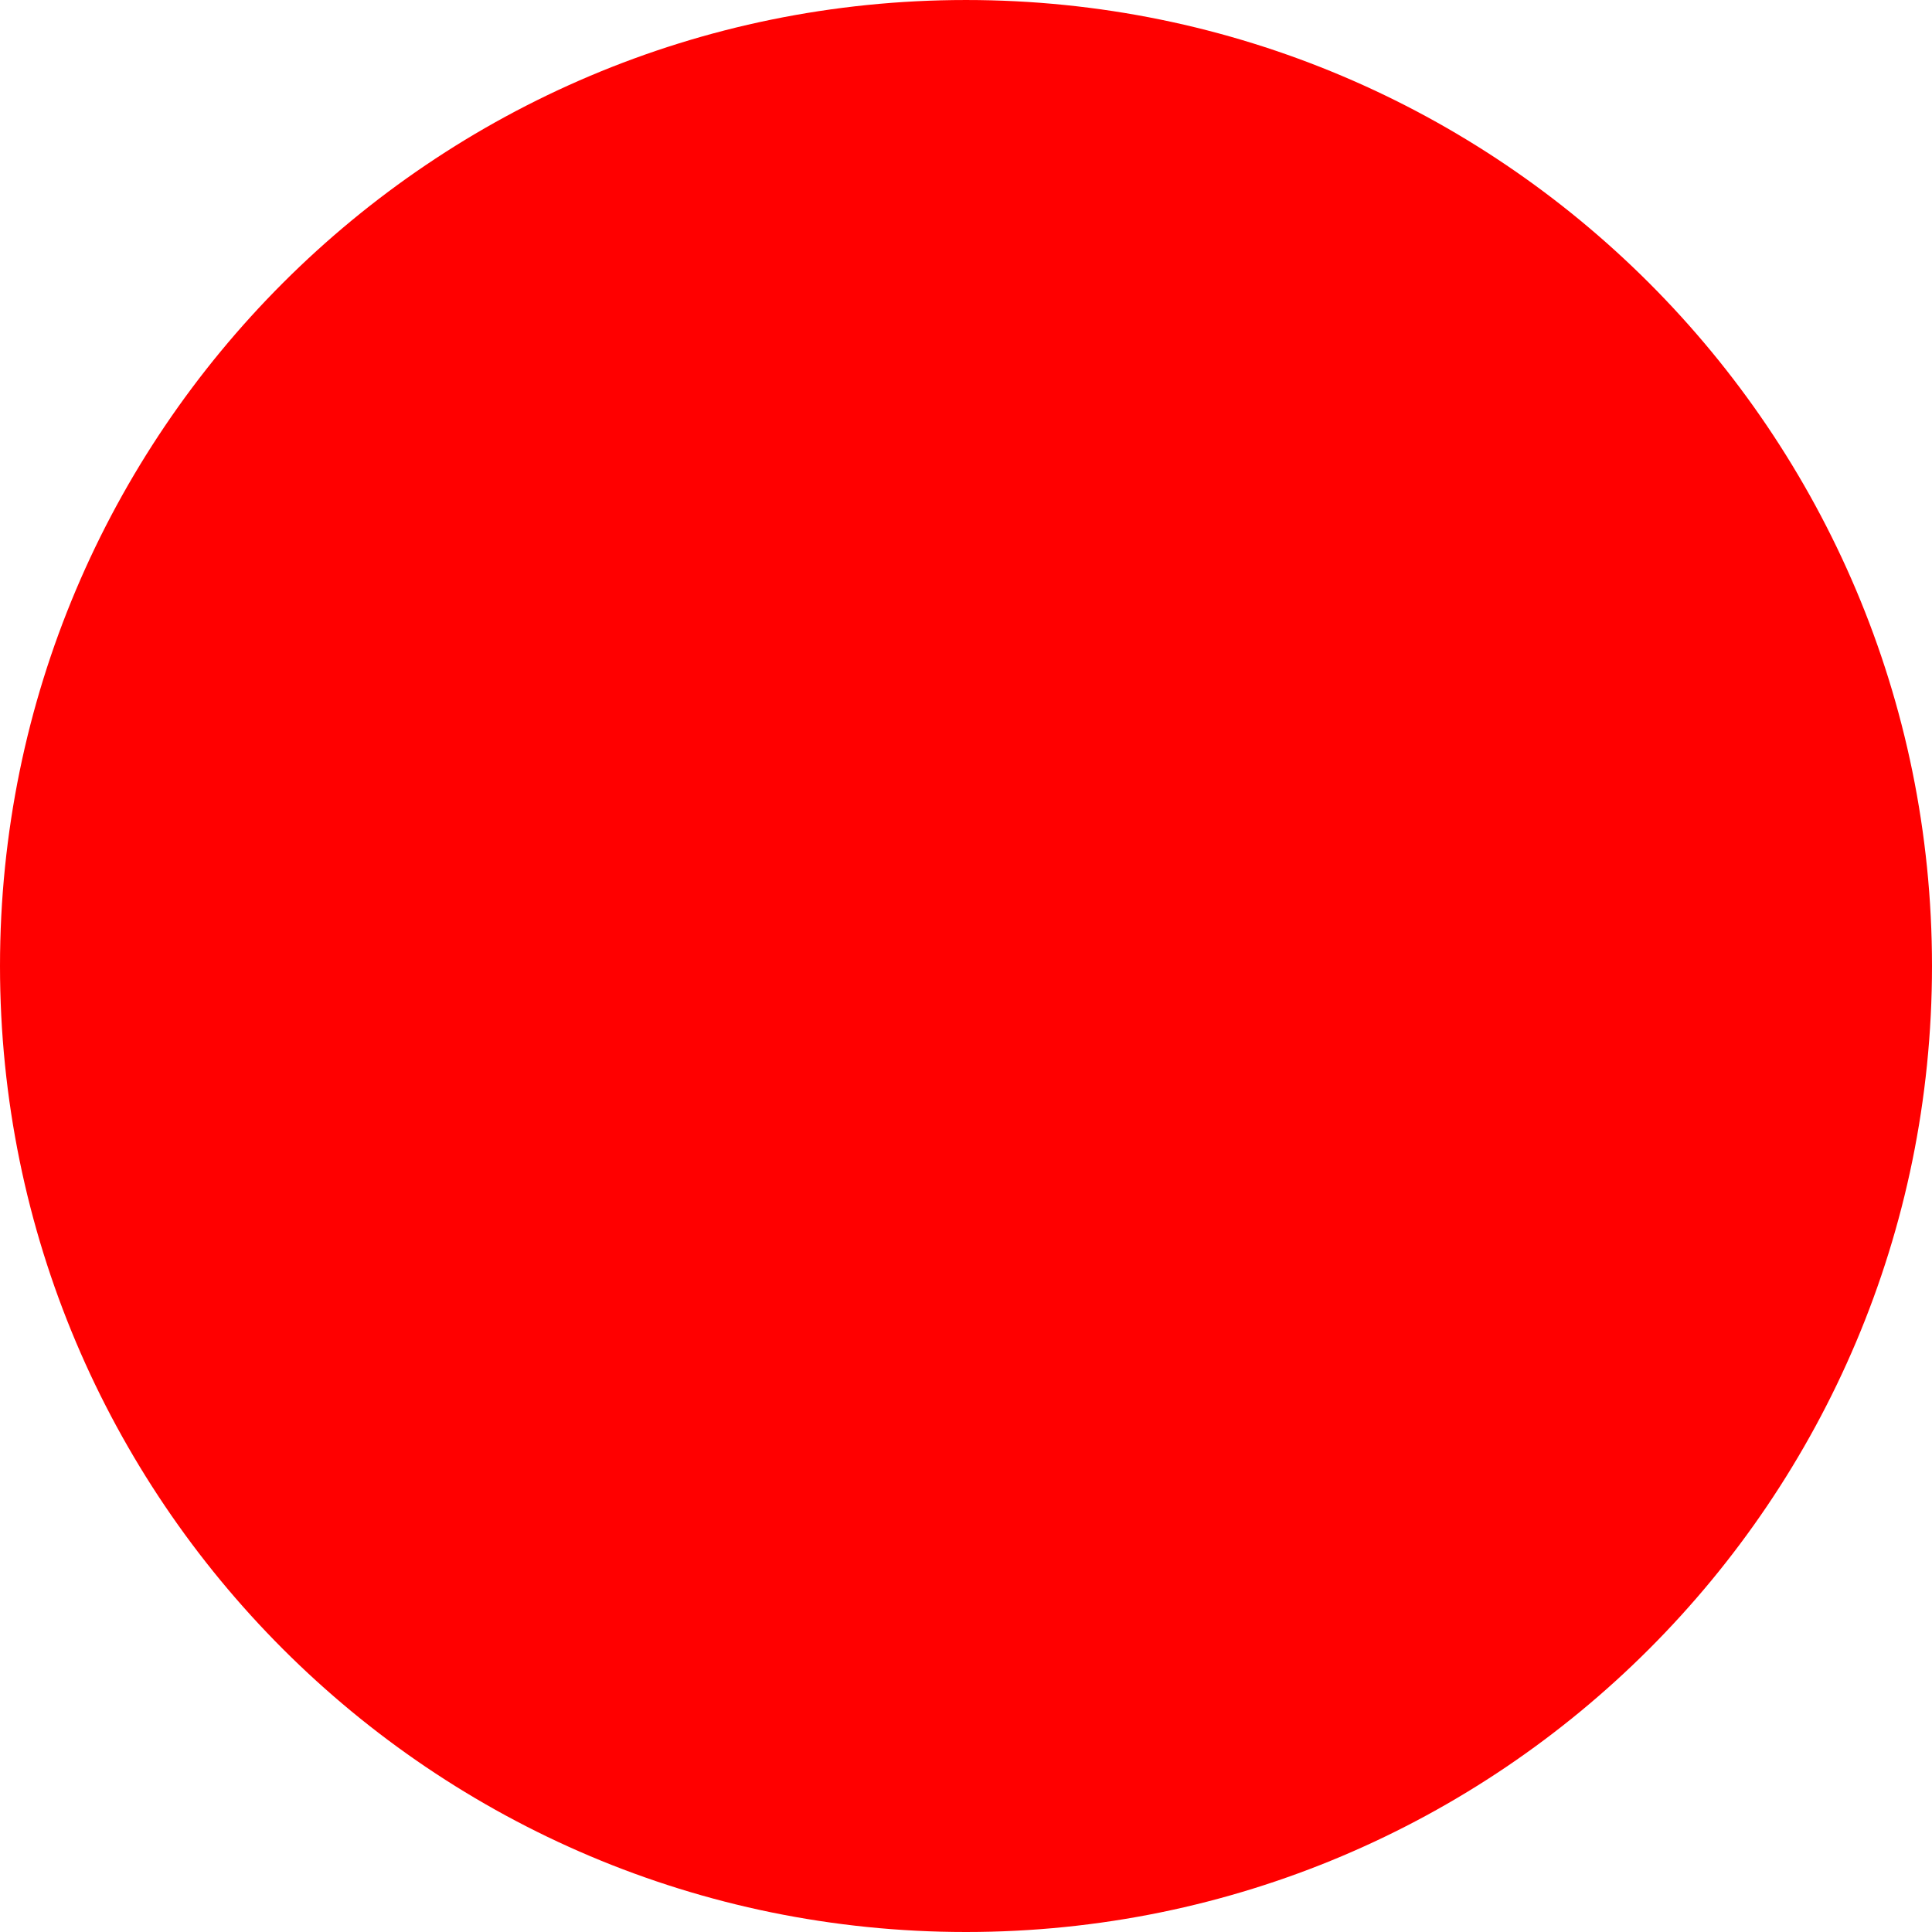
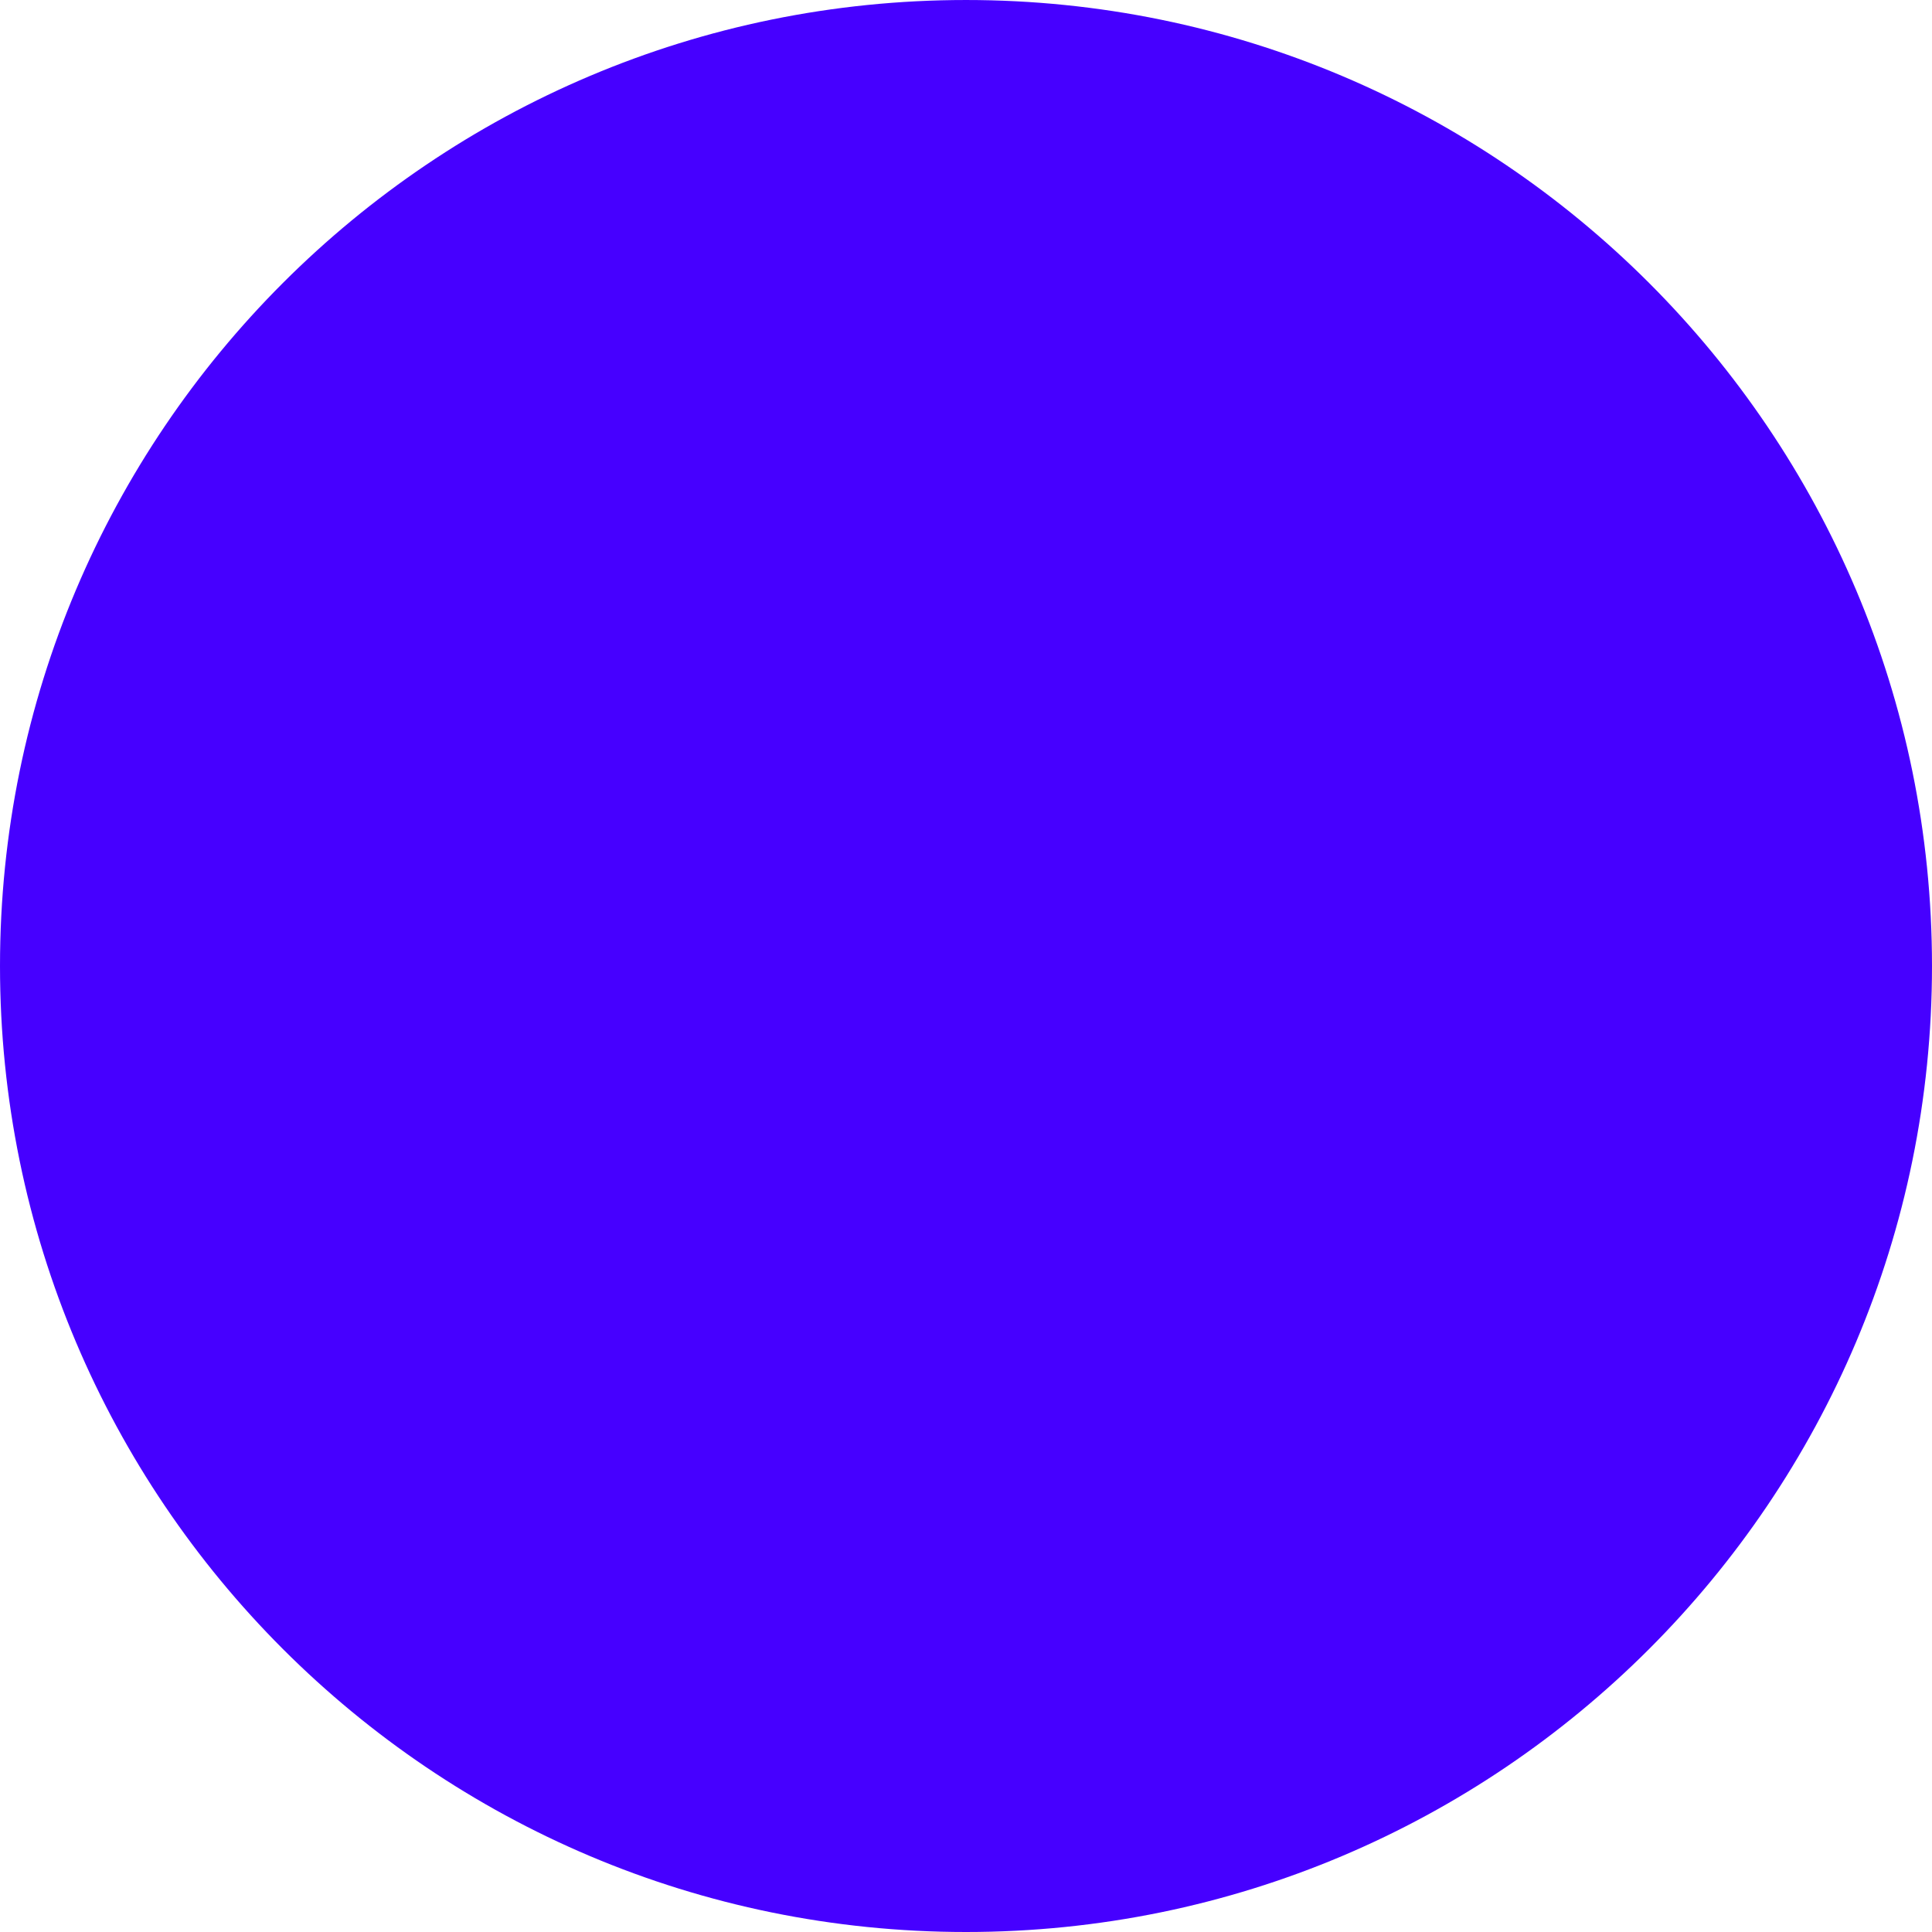
<svg xmlns="http://www.w3.org/2000/svg" width="100%" height="100%" viewBox="0 0 256 256" version="1.1" xml:space="preserve" style="fill-rule:evenodd;clip-rule:evenodd;stroke-linejoin:round;stroke-miterlimit:2;">
  <g transform="matrix(1.118594,0,0,1.118594,-22.1142,-30.36018)">
-     <circle cx="134.199" cy="141.571" r="114.429" style="fill:rgb(255,0,0);" />
+     <circle cx="134.199" cy="141.571" r="114.429" style="fill:rgb(70,0,255);" />
  </g>
</svg>
